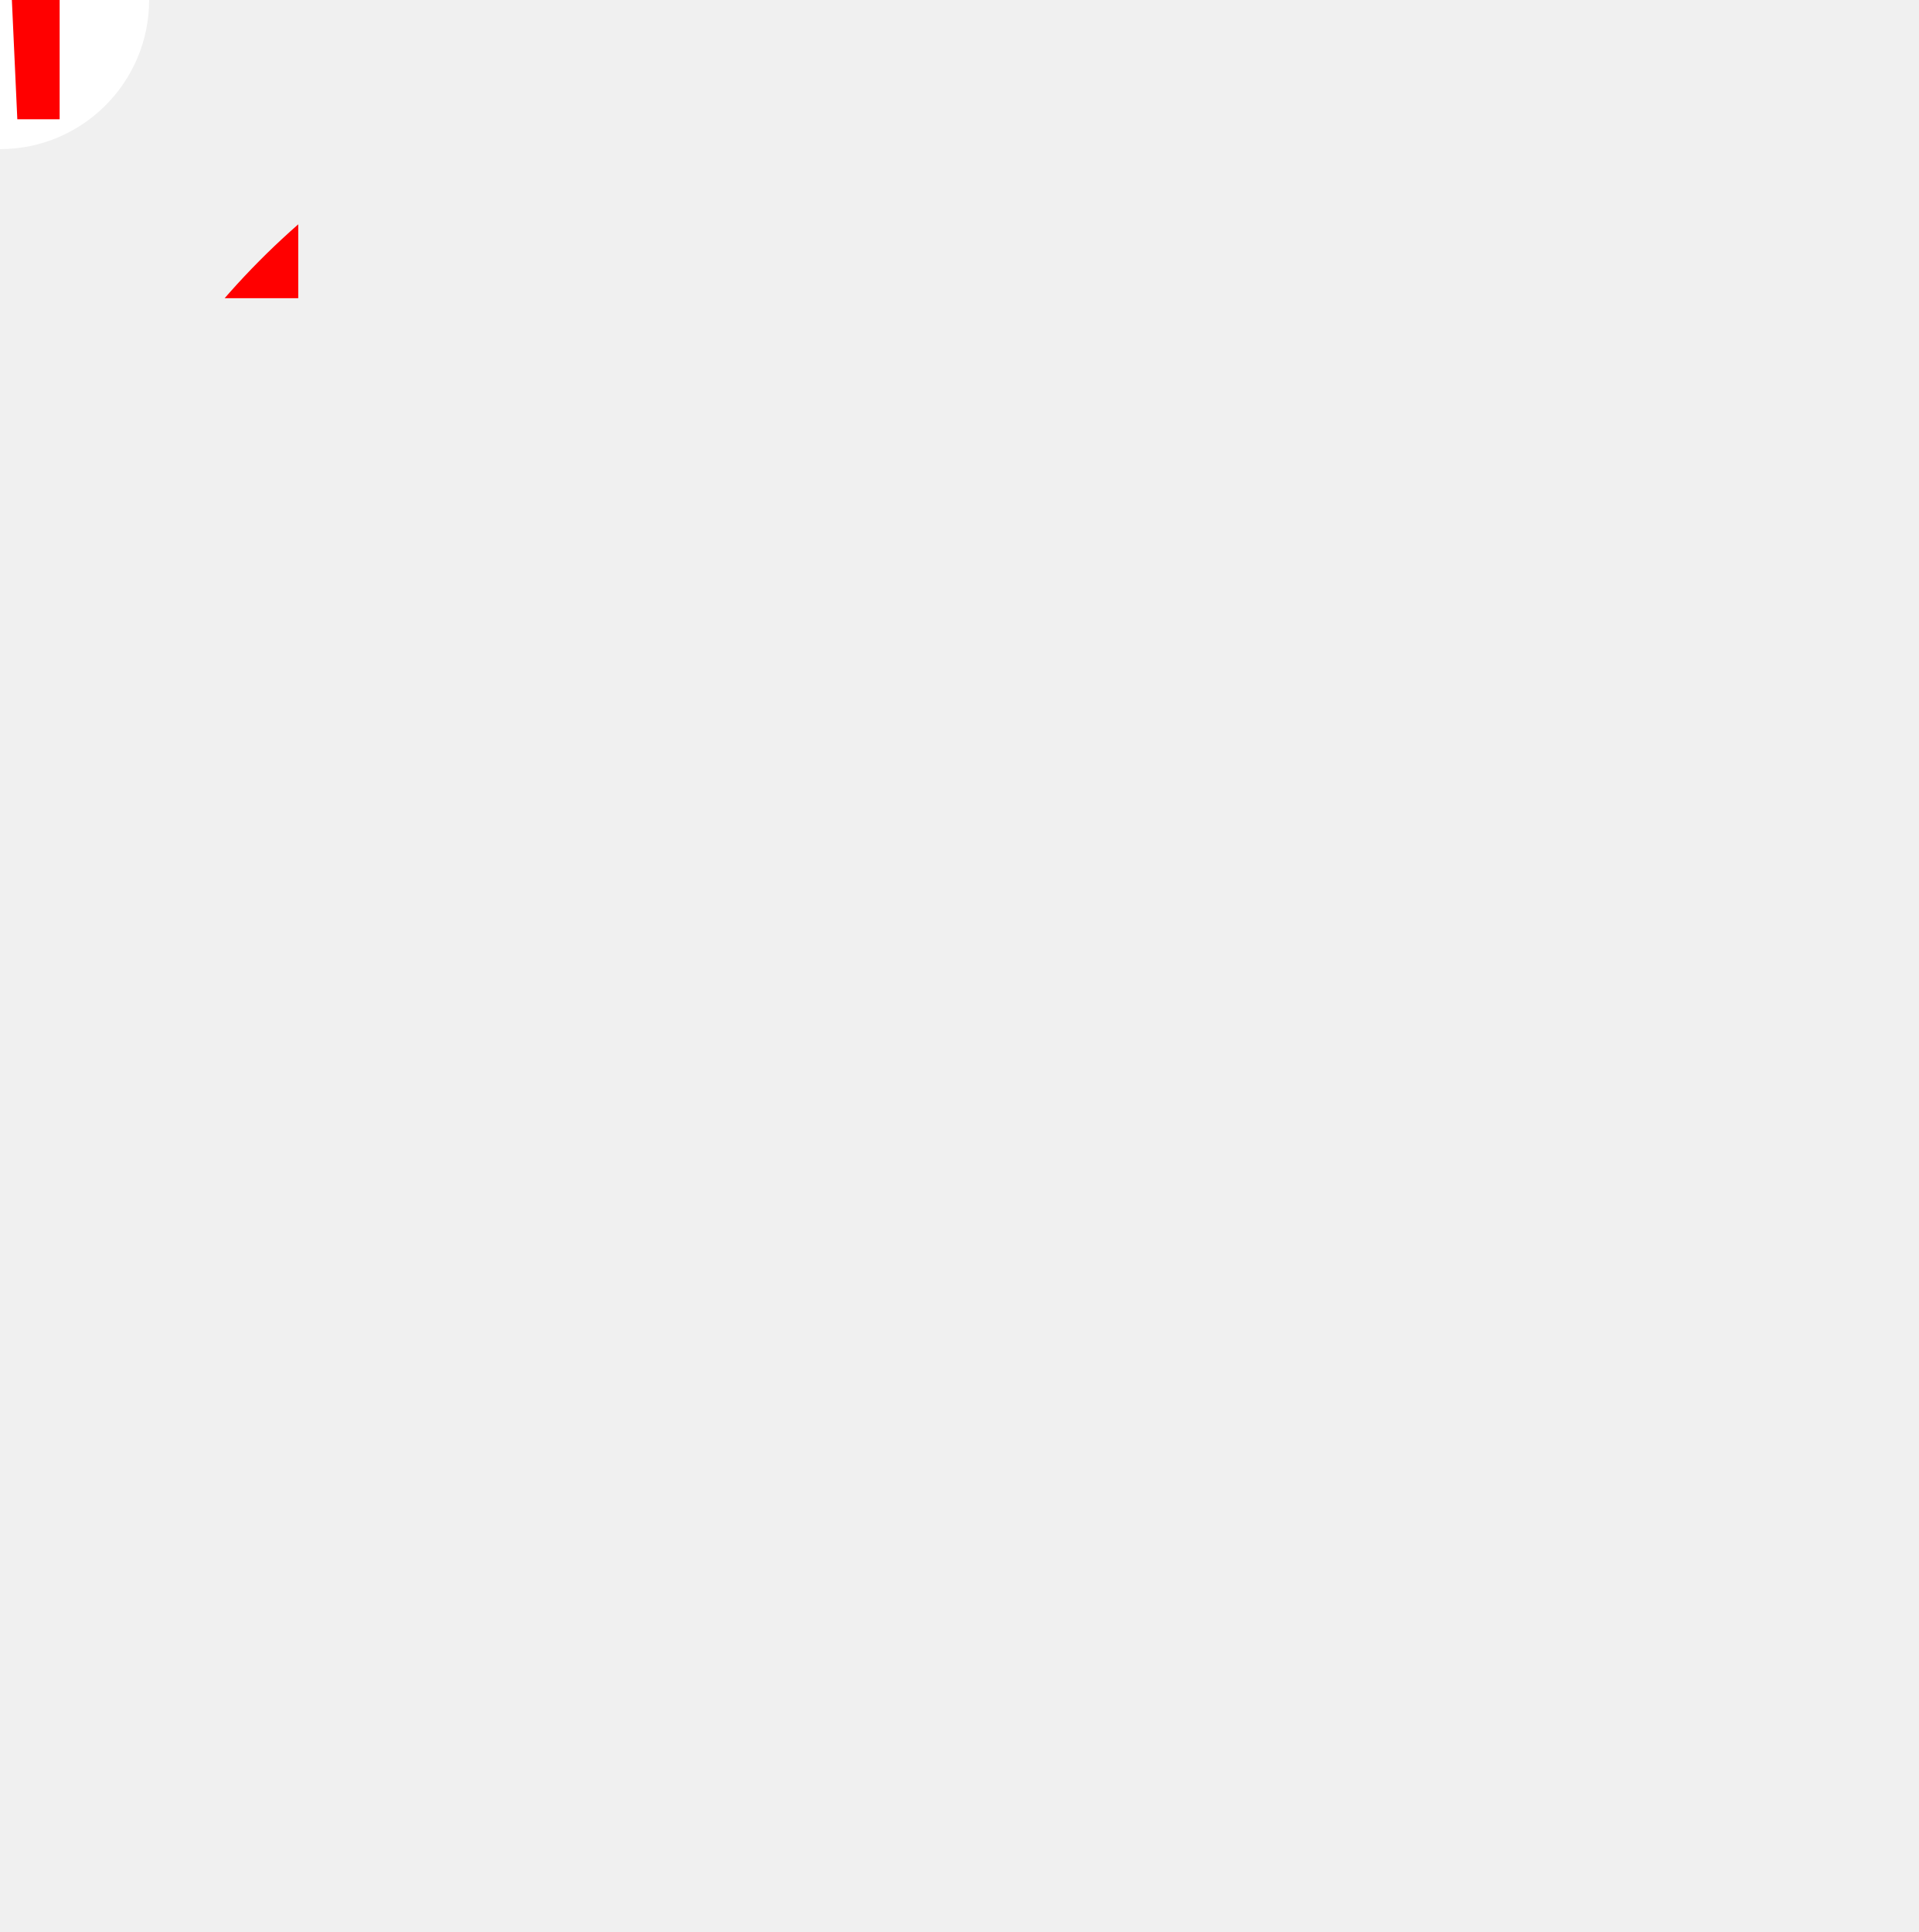
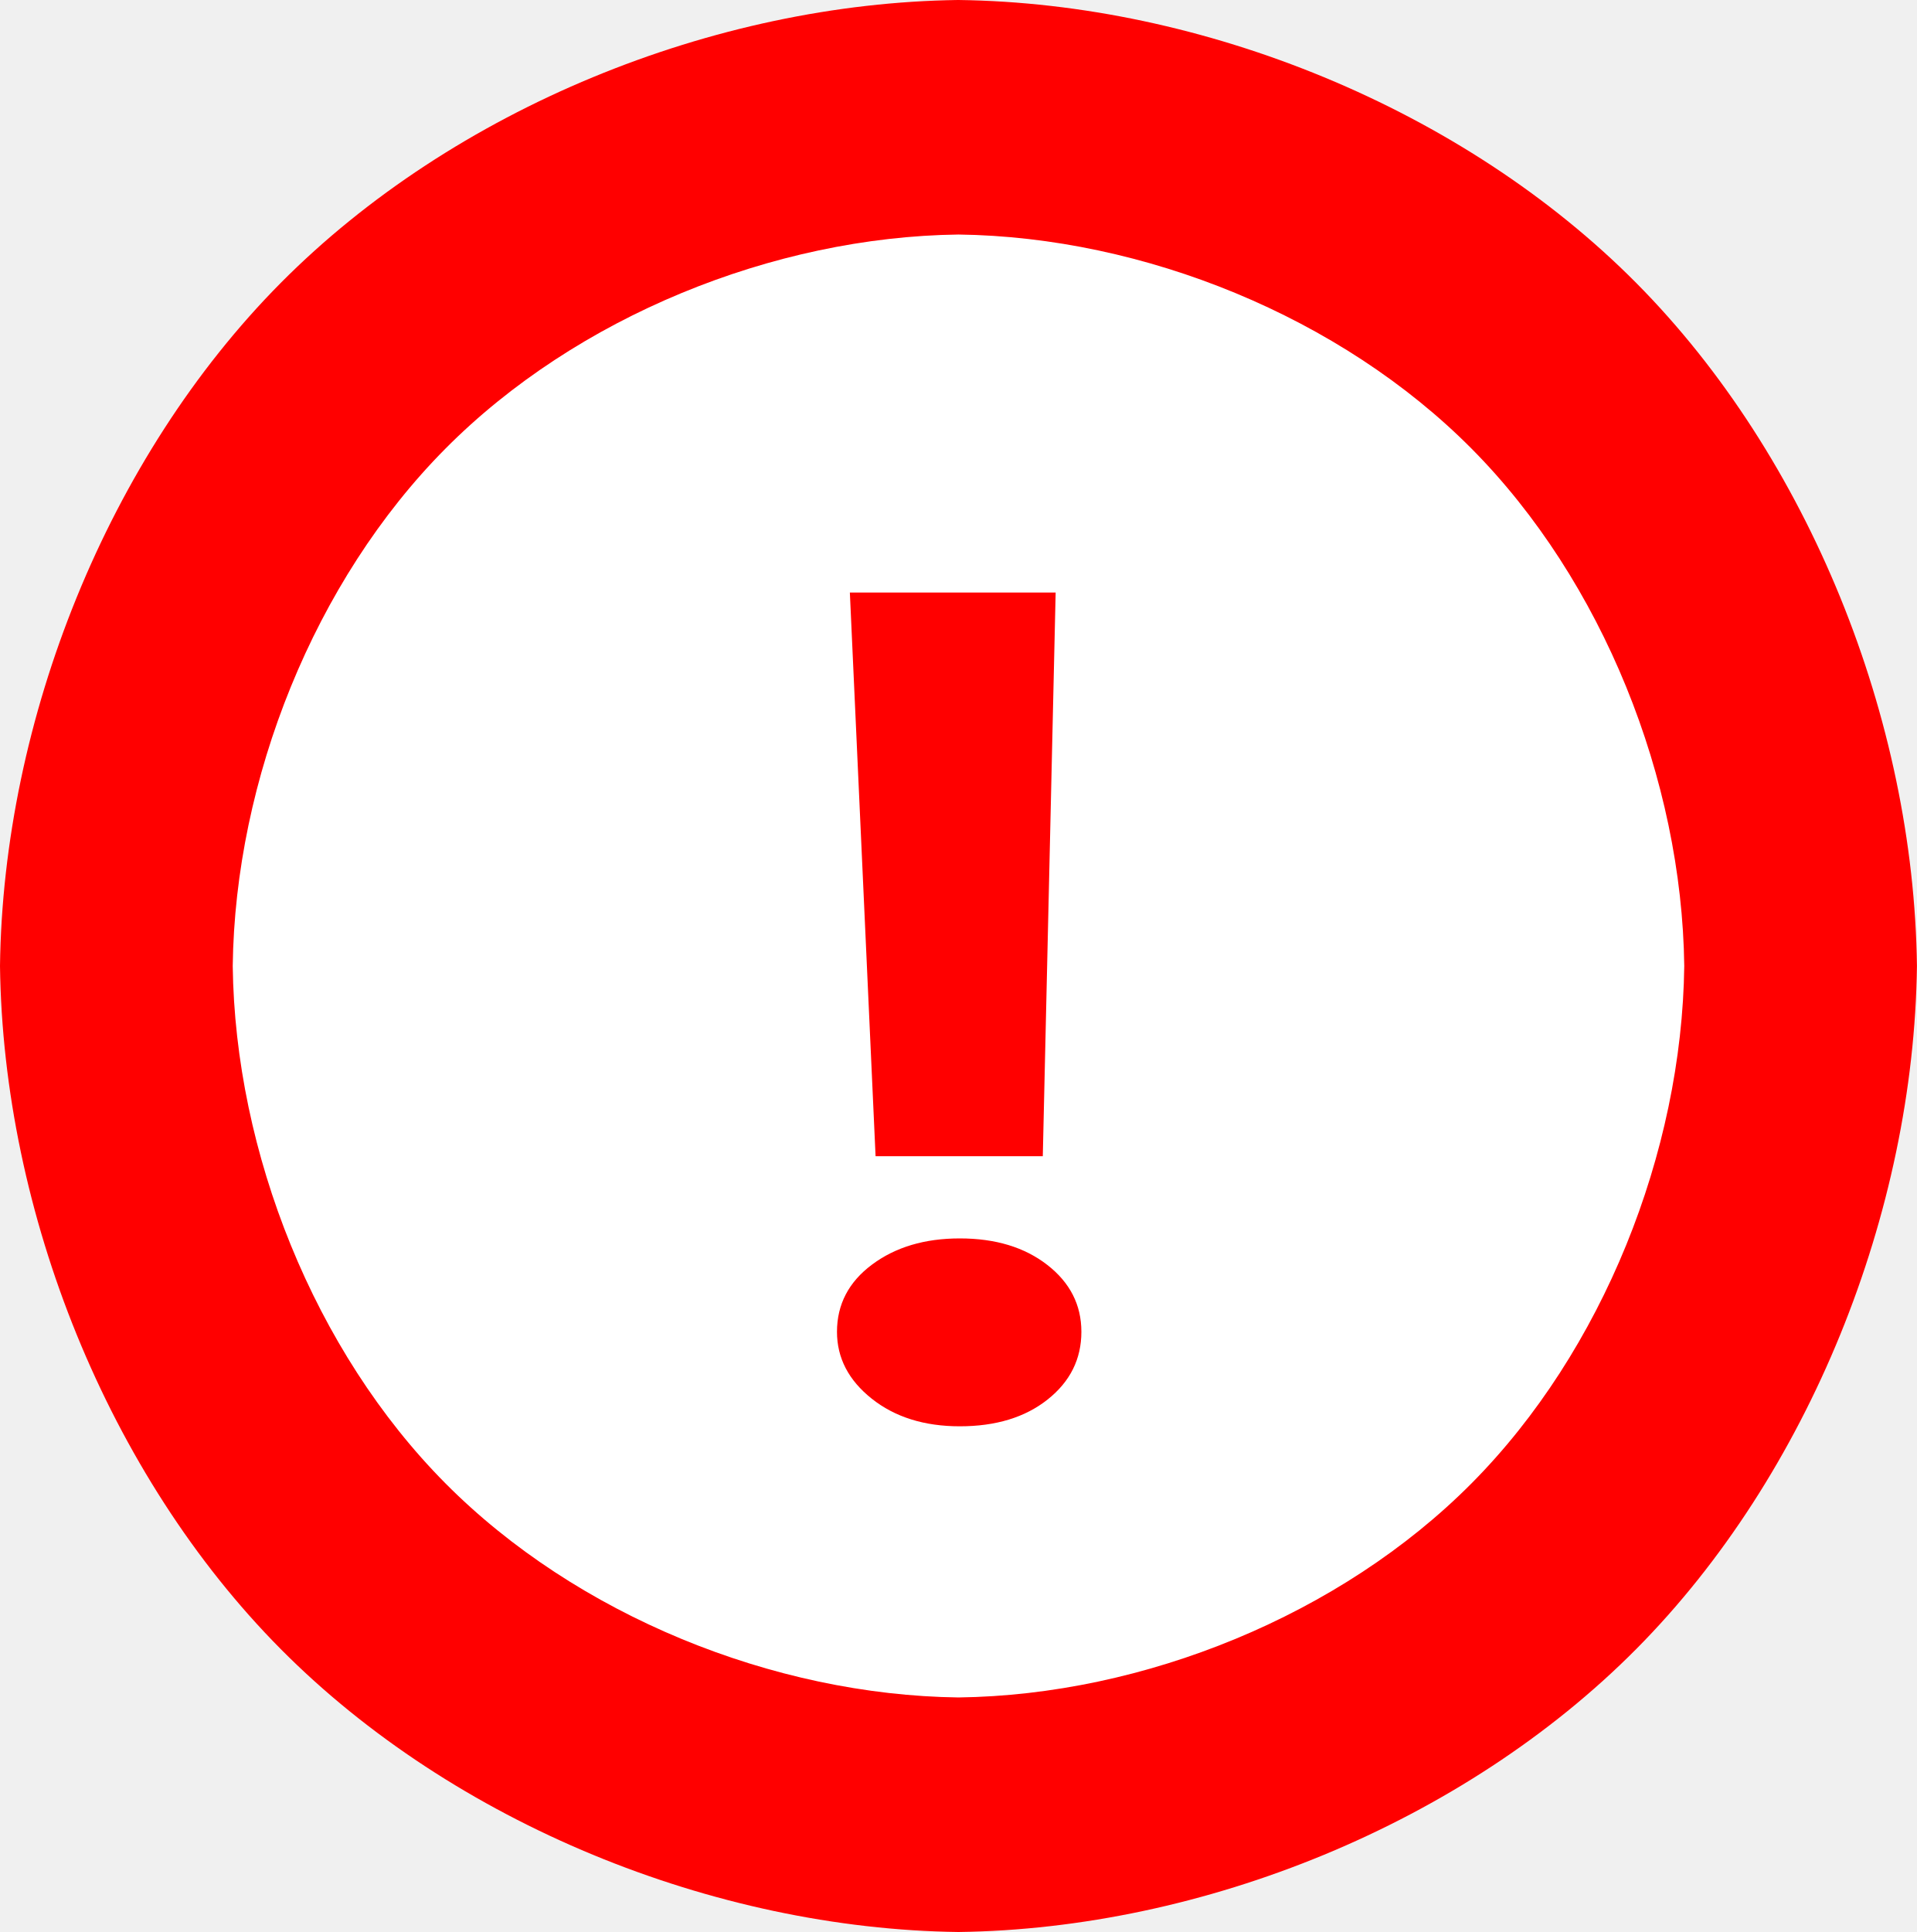
- <svg xmlns="http://www.w3.org/2000/svg" overflow="visible" version="1.1" id="svg748">
-   <defs id="defs752" />
-   <svg width="25" height="25" version="1.1" id="svg746">
-     <svg width="25" height="25" version="1.1" id="svg740">
-       <ellipse rx="12.5" ry="12.5" fill="#FFFFFF" id="ellipse736" />
-       <path d="M 73.792,0.005L 74.159,0L 74.159,0C 93.078,0.241 113.22,8.407 126.598,21.888C 139.976,35.369 148.079,55.666 148.319,74.73L 148.319,74.73C 148.079,93.794 139.976,114.091 126.598,127.572C 113.22,141.053 93.078,149.218 74.159,149.46L 74.159,149.46C 55.241,149.218 35.099,141.053 21.721,127.572C 8.343,114.091 0.239,93.794 0,74.73L 0,74.73C 0.239,55.666 8.343,35.369 21.721,21.888C 35.099,8.407 55.241,0.241 74.159,0L 74.237,0.001L 74.219,18.144L 74.159,18.144L 74.159,18.144C 59.834,18.326 44.582,24.509 34.452,34.717C 24.322,44.926 18.186,60.295 18.005,74.73L 18.005,74.73C 18.186,89.165 24.322,104.534 34.452,114.742C 44.582,124.951 59.834,131.134 74.159,131.316L 74.159,131.316C 88.484,131.134 103.736,124.951 113.867,114.742C 123.997,104.534 130.133,89.165 130.314,74.73L 130.314,74.73C 130.133,60.295 123.997,44.925 113.867,34.717C 103.736,24.509 88.484,18.326 74.159,18.144L 73.879,18.147L 73.792,0.005 Z " fill-rule="nonzero" fill="Red" id="path738" />
-     </svg>
-     <svg width="5" height="10" version="1.1" id="svg744">
-       <path d="M 16.919,0L 15.924,43.606L 2.986,43.606L 0.995,0L 16.919,0 Z M 9.502,64.5C 6.754,64.5 4.484,63.788 2.69,62.364C 0.897,60.94 -6.10352e-005,59.215 -6.10352e-005,57.19C -6.10352e-005,55.07 0.905,53.336 2.714,51.988C 4.523,50.639 6.785,49.965 9.502,49.965C 12.259,49.965 14.517,50.649 16.274,52.016C 18.031,53.384 18.91,55.108 18.91,57.19C 18.91,59.3 18.039,61.046 16.297,62.428C 14.556,63.81 12.29,64.5 9.502,64.5 Z " fill-rule="nonzero" fill="#FF0000" id="path742" />
-     </svg>
-   </svg>
+ <svg xmlns="http://www.w3.org/2000/svg" id="alertLateButtonIcon" viewBox="0 0 148.32 149.46">
+   <circle cx="75" cy="75" fill="#FFFFFF" r="58" />
+   <path d="m73.792 0.005 0.368-0.005c18.918 0.241 39.061 8.407 52.439 21.888 13.378 13.481 21.481 33.778 21.721 52.842-0.24 19.064-8.343 39.361-21.721 52.842s-33.52 21.646-52.439 21.888c-18.918-0.242-39.061-8.407-52.439-21.888-13.378-13.481-21.481-33.778-21.721-52.842 0.239-19.064 8.343-39.361 21.721-52.842 13.378-13.481 33.52-21.647 52.439-21.888l0.078 9.7656e-4 -0.018 18.143-0.059-7e-4c-14.325 0.182-29.577 6.366-39.707 16.574s-16.266 25.577-16.447 40.012c0.181 14.435 6.317 29.804 16.447 40.012 10.13 10.209 25.382 16.392 39.707 16.574 14.325-0.182 29.577-6.365 39.708-16.574 10.13-10.208 16.266-25.577 16.447-40.012-0.181-14.435-6.317-29.804-16.447-40.012-10.131-10.208-25.382-16.391-39.708-16.574l-0.28 0.004z" fill="#ff0000" />
+   <path d="m81.679 45.839-0.995 43.606h-12.938l-1.99-43.606zm-7.418 64.5c-2.747 0-5.018-0.712-6.811-2.136-1.794-1.424-2.69-3.149-2.69-5.174 0-2.12 0.905-3.854 2.714-5.202 1.809-1.349 4.072-2.023 6.788-2.023 2.758 0 5.015 0.684 6.772 2.051 1.757 1.367 2.636 3.092 2.636 5.174 0 2.11-0.871 3.856-2.613 5.238s-4.007 2.072-6.796 2.072z" fill="#ff0000" />
</svg>
